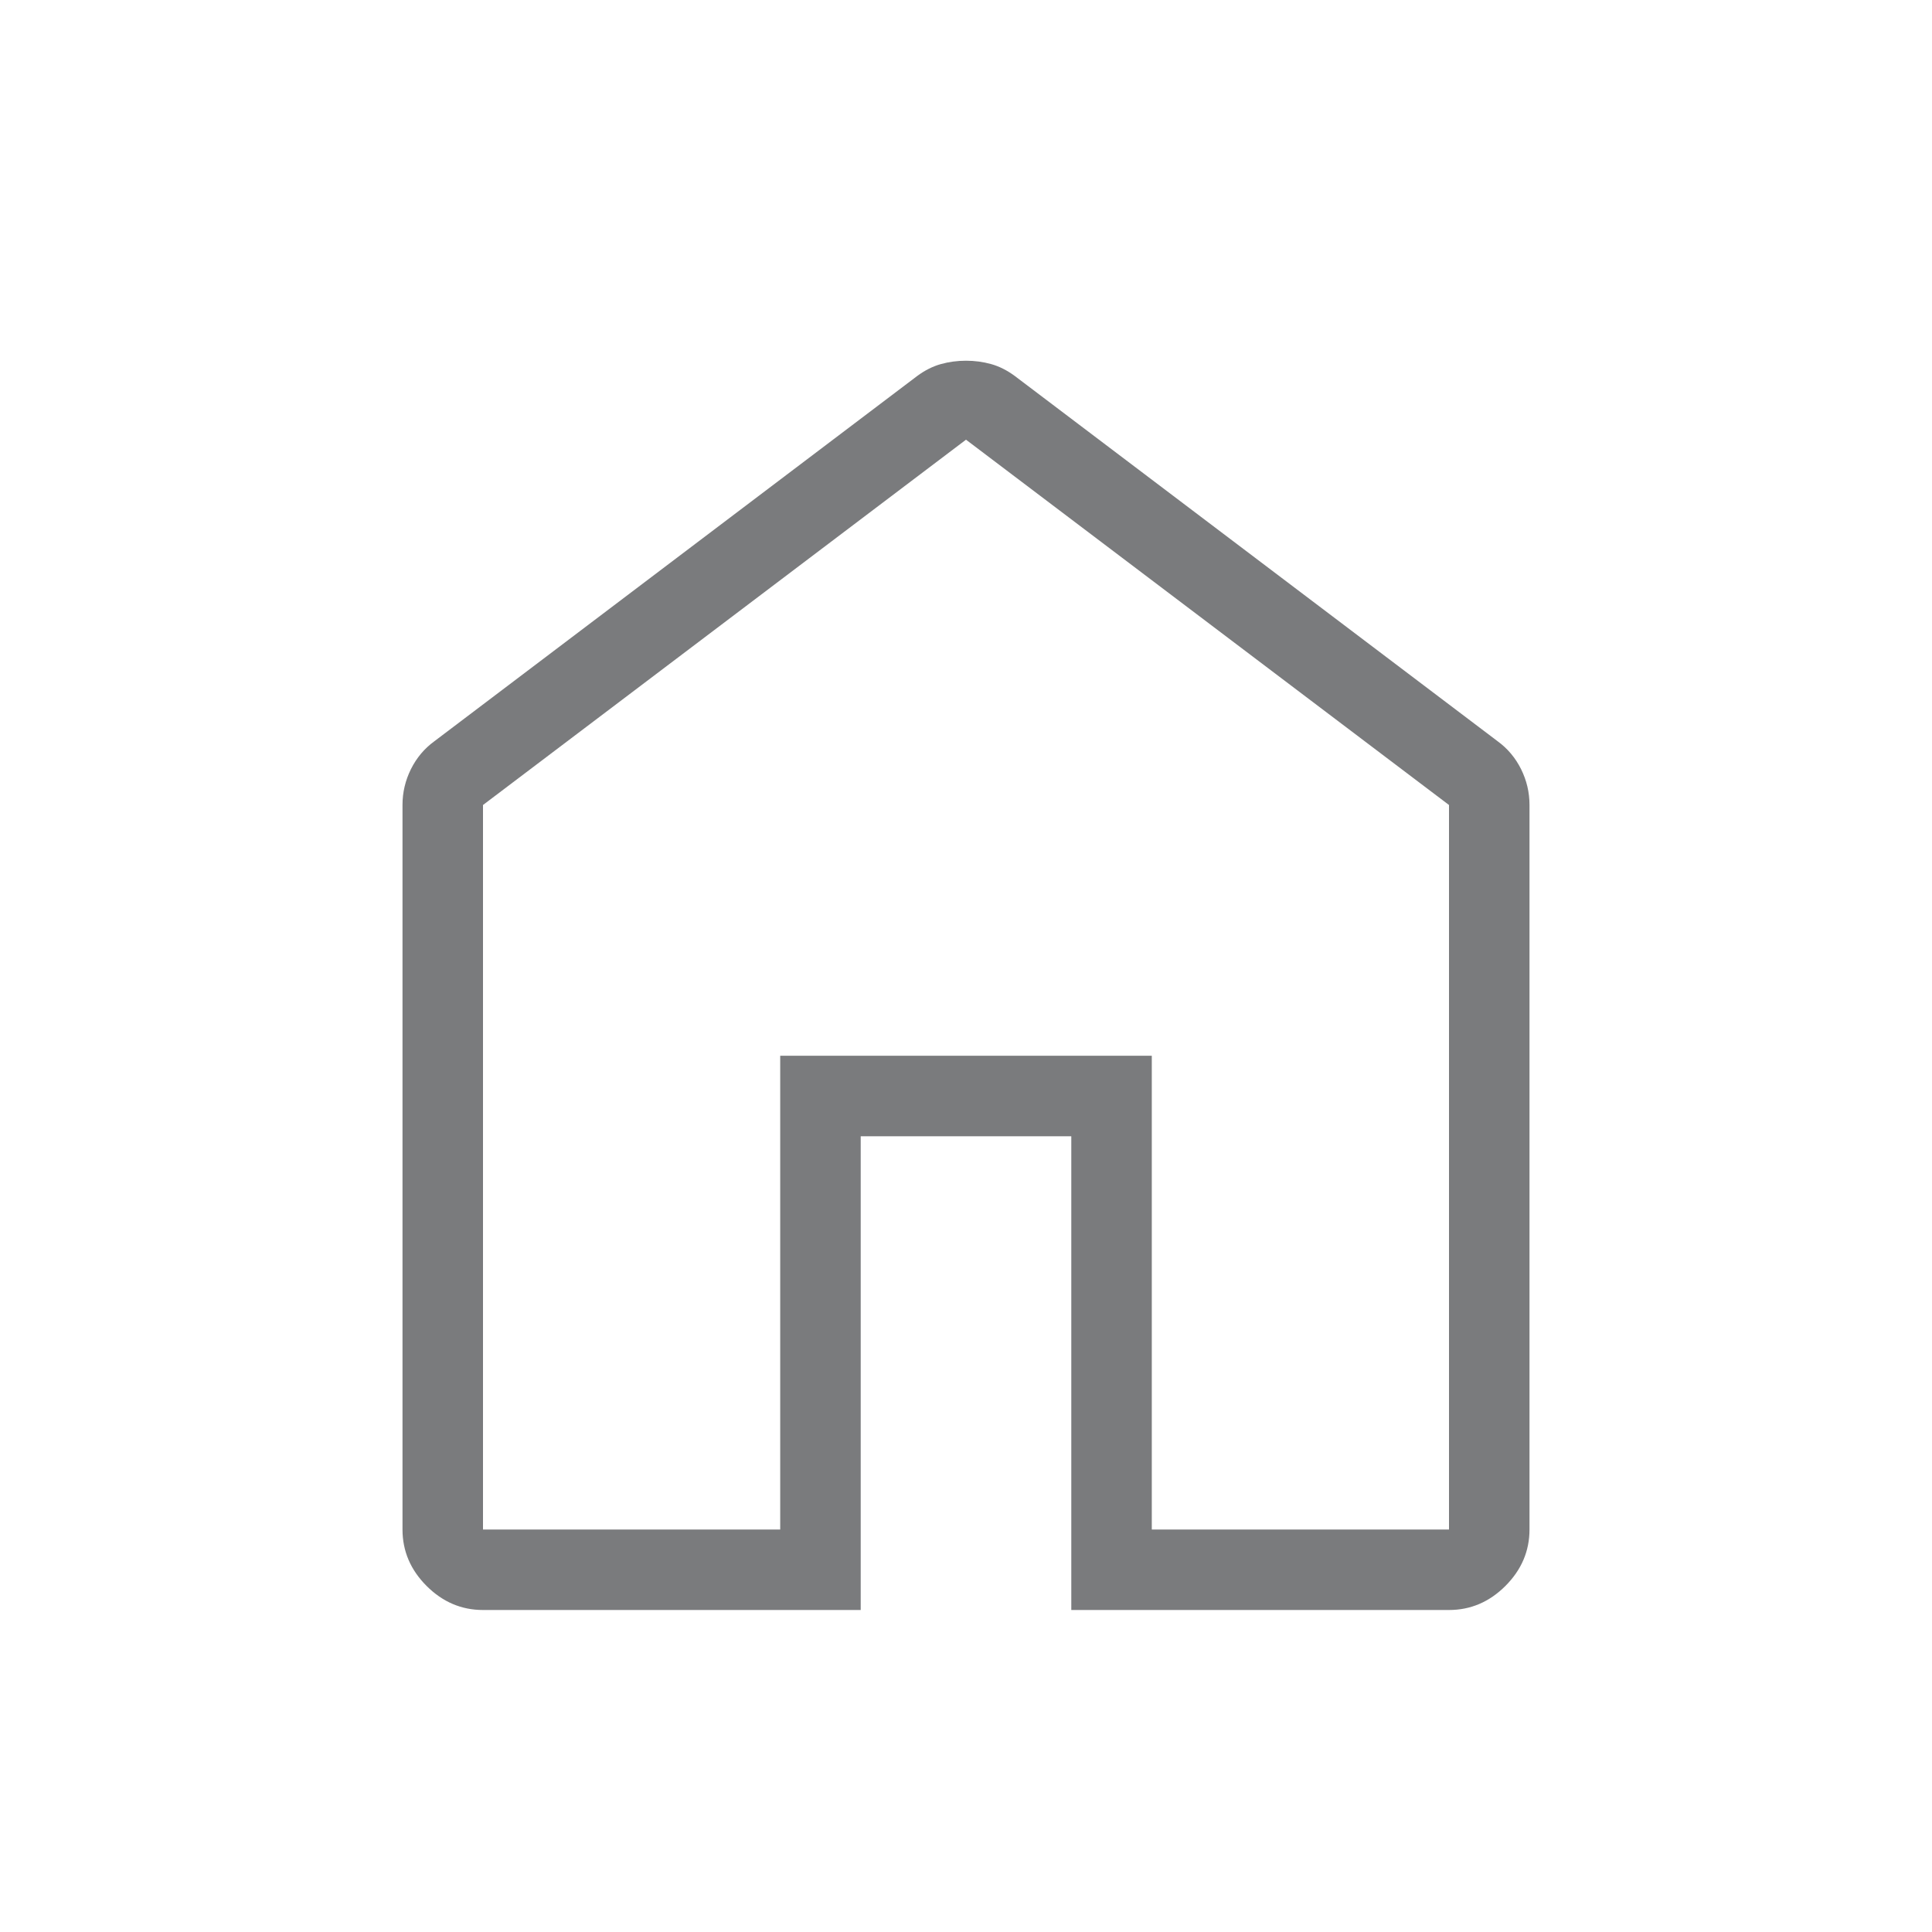
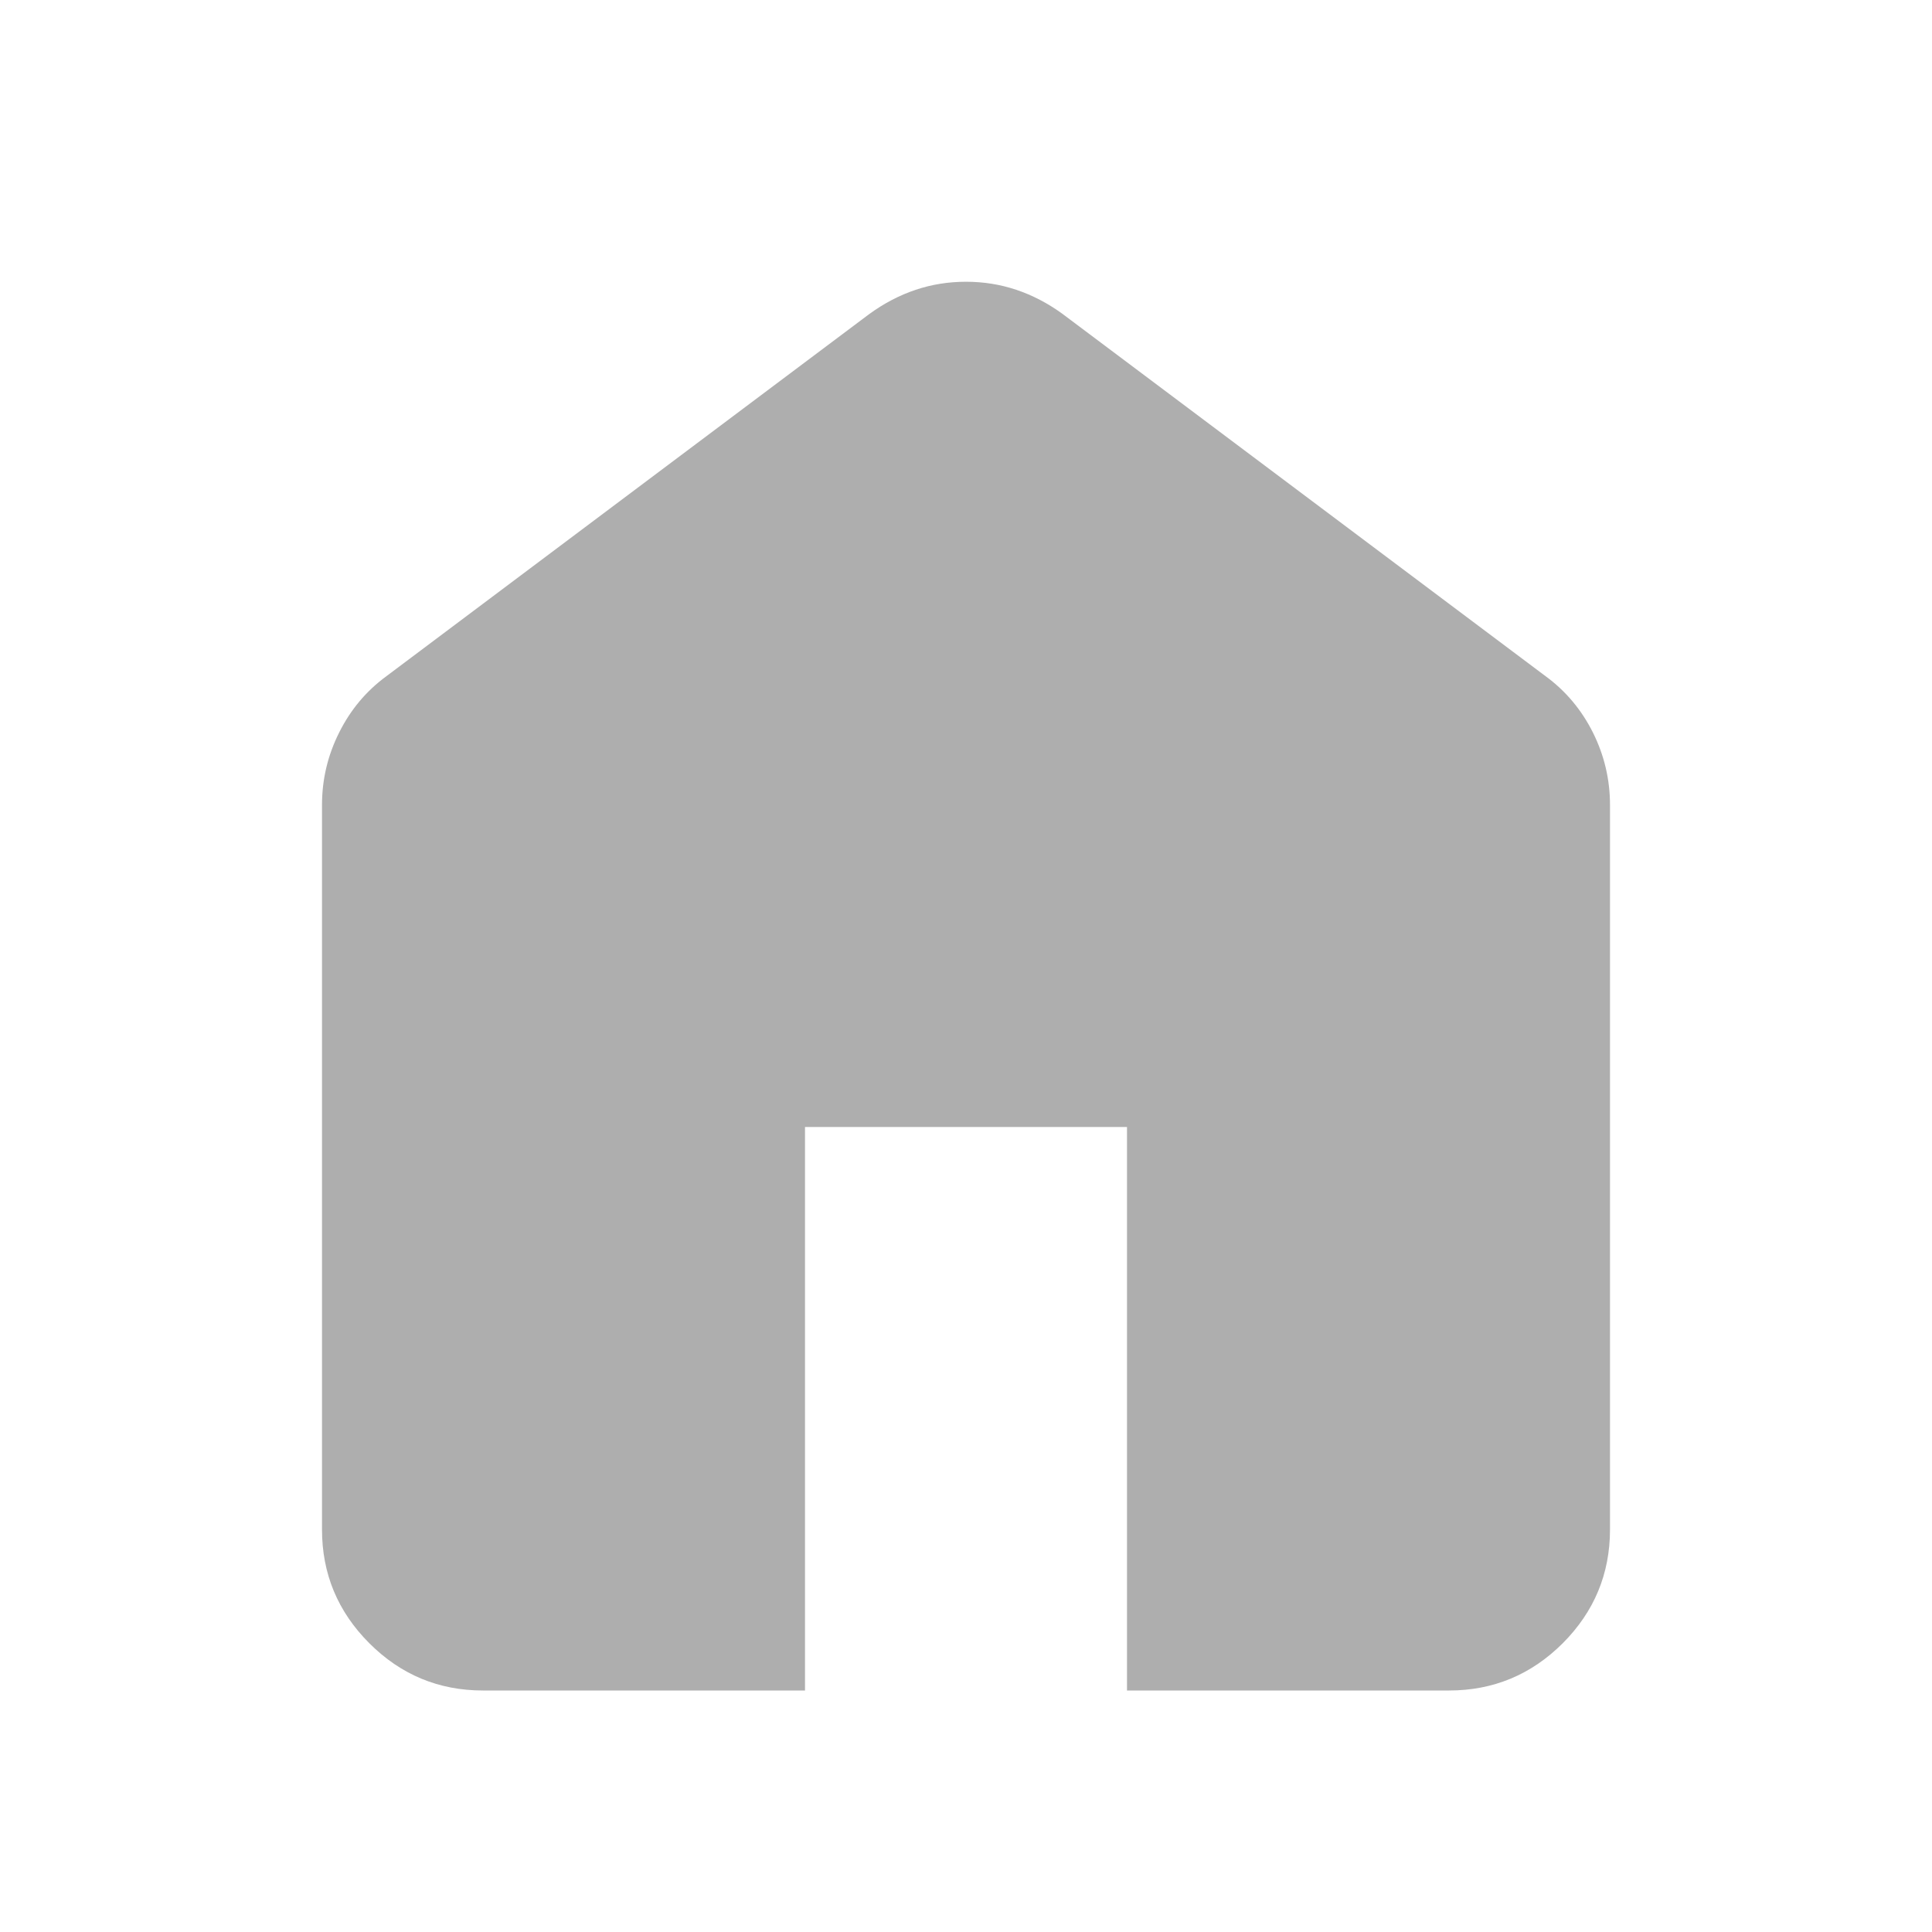
<svg xmlns="http://www.w3.org/2000/svg" width="24" height="24" viewBox="0 0 24 24" fill="none">
-   <mask id="mask0_467_1862" style="mask-type:alpha" maskUnits="userSpaceOnUse" x="0" y="0" width="24" height="24">
-     <rect width="24" height="24" fill="#D9D9D9" />
+   <mask id="mask0_569_469" style="mask-type:alpha" maskUnits="userSpaceOnUse" x="0" y="0" width="24" height="24">
+     <rect width="24" height="24" fill="#AEAEAE" />
  </mask>
-   <g mask="url(#mask0_467_1862)">
-     <path d="M6 19H9.692V13.115H14.308V19H18V10L12 5.462L6 10V19ZM6 20C5.732 20 5.498 19.9 5.299 19.701C5.1 19.502 5 19.268 5 19V10C5 9.843 5.035 9.695 5.105 9.554C5.175 9.414 5.272 9.298 5.396 9.208L11.396 4.669C11.49 4.6 11.587 4.551 11.687 4.523C11.787 4.495 11.891 4.481 12 4.481C12.109 4.481 12.213 4.495 12.313 4.523C12.413 4.551 12.51 4.6 12.604 4.669L18.604 9.208C18.728 9.298 18.825 9.414 18.895 9.554C18.965 9.695 19 9.843 19 10V19C19 19.268 18.9 19.502 18.701 19.701C18.502 19.9 18.268 20 18 20H13.308V14.115H10.692V20H6Z" fill="#7A7B7D" />
+   <g mask="url(#mask0_569_469)">
+     <path d="M6 21C5.45 21 4.979 20.804 4.588 20.413C4.196 20.021 4 19.55 4 19V10C4 9.683 4.071 9.383 4.213 9.1C4.354 8.817 4.55 8.583 4.8 8.4L10.8 3.9C10.983 3.767 11.175 3.667 11.375 3.6C11.575 3.533 11.783 3.5 12 3.5C12.217 3.5 12.425 3.533 12.625 3.6C12.825 3.667 13.017 3.767 13.2 3.9L19.2 8.4C19.45 8.583 19.646 8.817 19.788 9.1C19.929 9.383 20 9.683 20 10V19C20 19.55 19.804 20.021 19.413 20.413C19.021 20.804 18.55 21 18 21H14V14H10V21H6Z" fill="#AEAEAE" />
  </g>
</svg>
